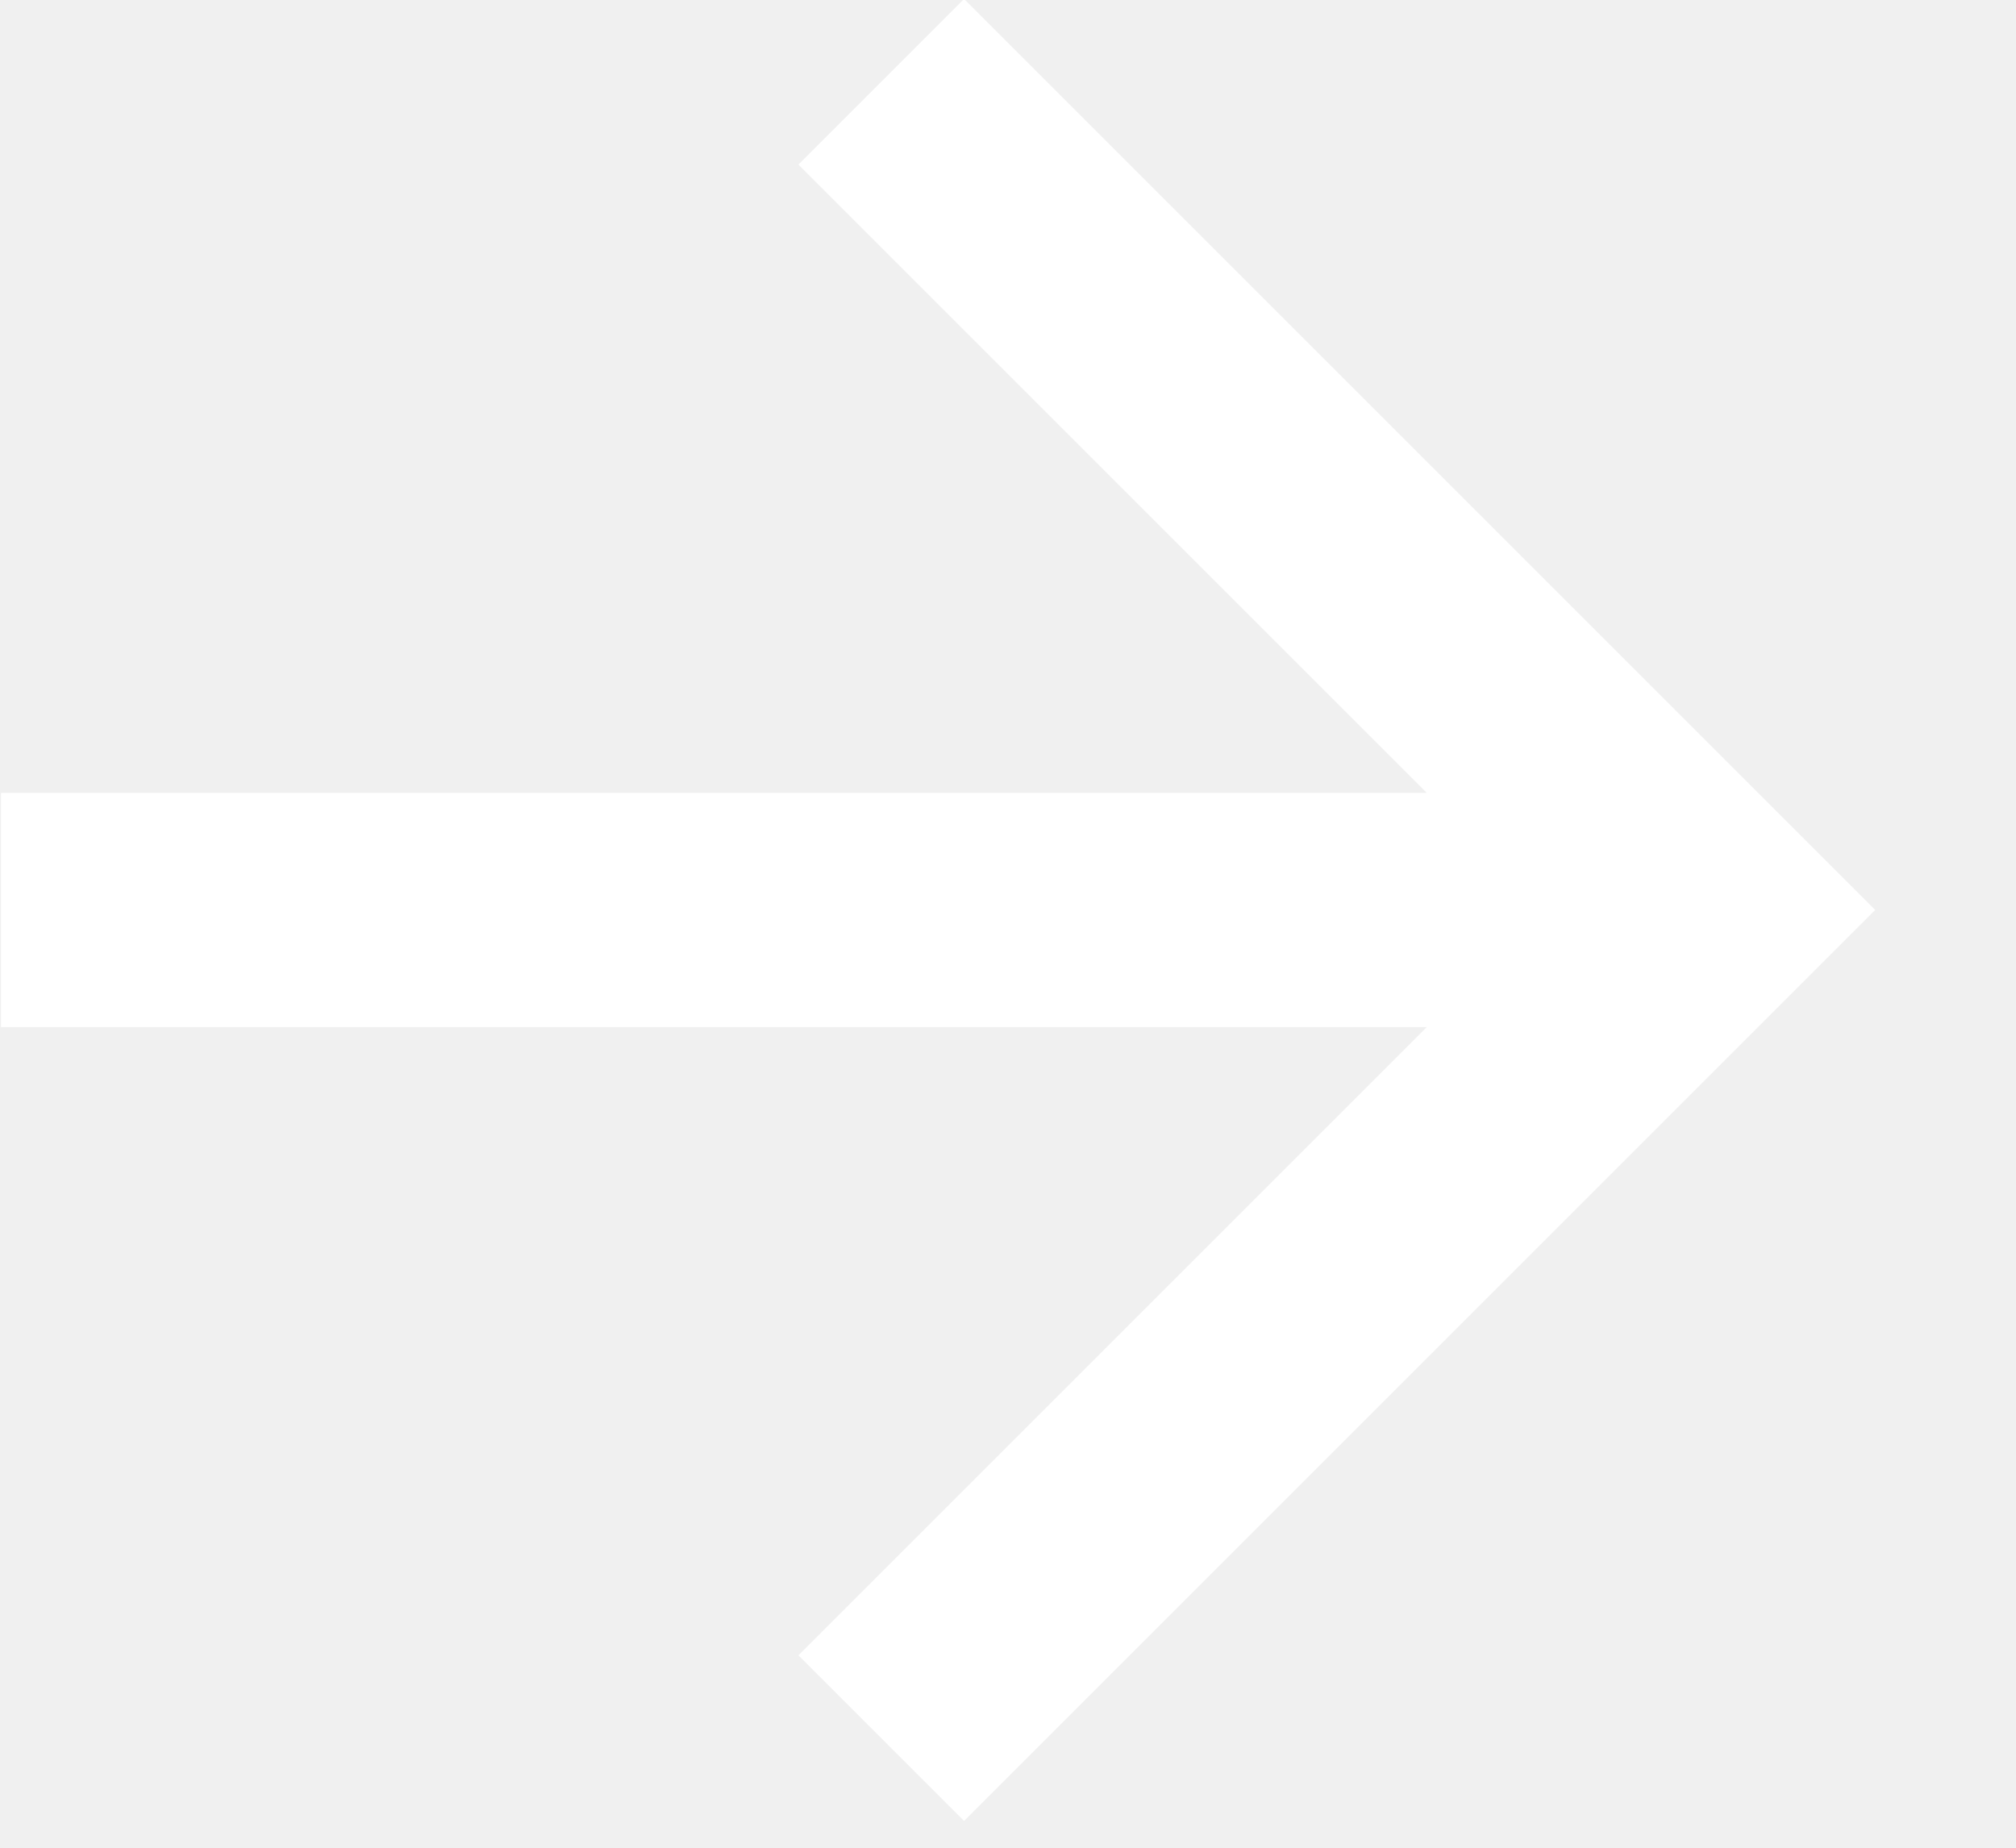
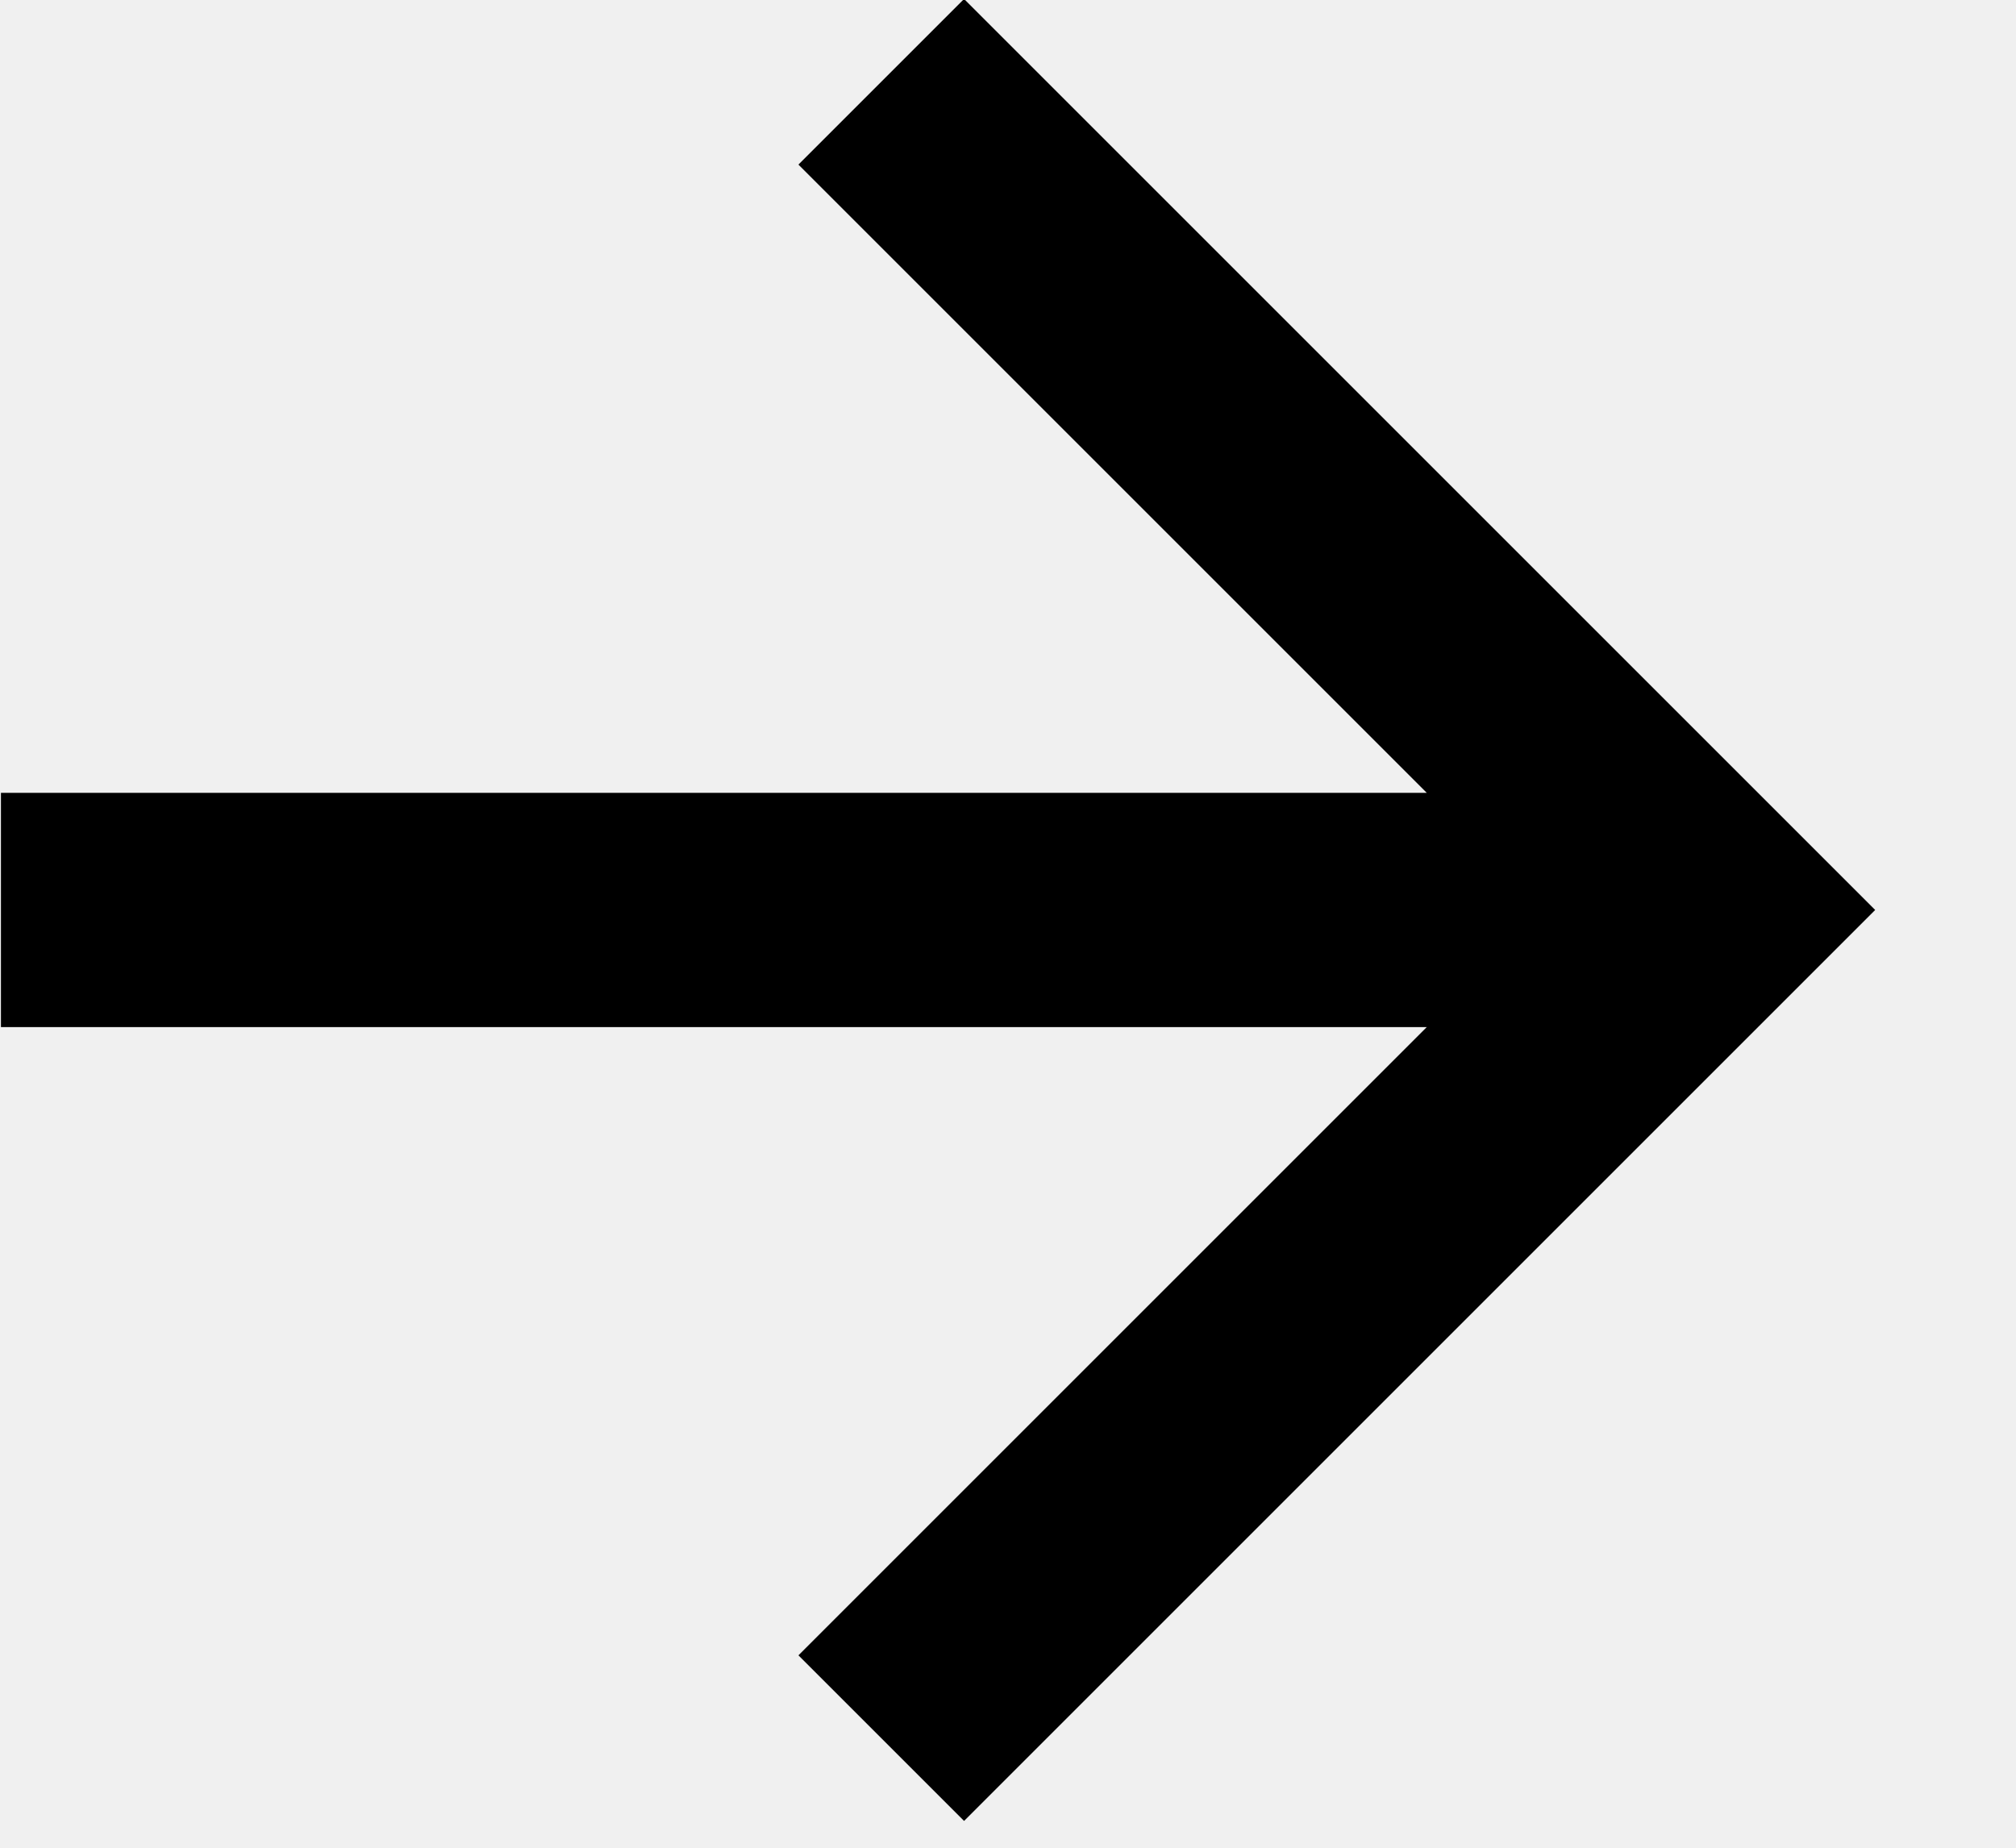
<svg xmlns="http://www.w3.org/2000/svg" width="100%" height="100%" viewBox="0 0 12 11" version="1.1" xml:space="preserve" style="fill-rule:evenodd;clip-rule:evenodd;stroke-linejoin:round;stroke-miterlimit:2;">
  <g transform="matrix(1,0,0,1,-1406.76,-2907.89)">
    <g transform="matrix(0.38017,0,0,0.349304,1169.36,1977.73)">
      <g transform="matrix(1.83408,0,0,1.99615,617.136,2654.45)">
-         <path d="M16.172,11L10.808,5.636L12.222,4.222L20,12L12.222,19.778L10.808,18.364L16.172,13L4,13L4,11L16.172,11Z" style="fill:white;fill-rule:nonzero;" />
+         <path d="M16.172,11L10.808,5.636L12.222,4.222L20,12L12.222,19.778L10.808,18.364L16.172,13L4,13L4,11L16.172,11Z" style="fill-rule:nonzero;" />
      </g>
    </g>
  </g>
</svg>
